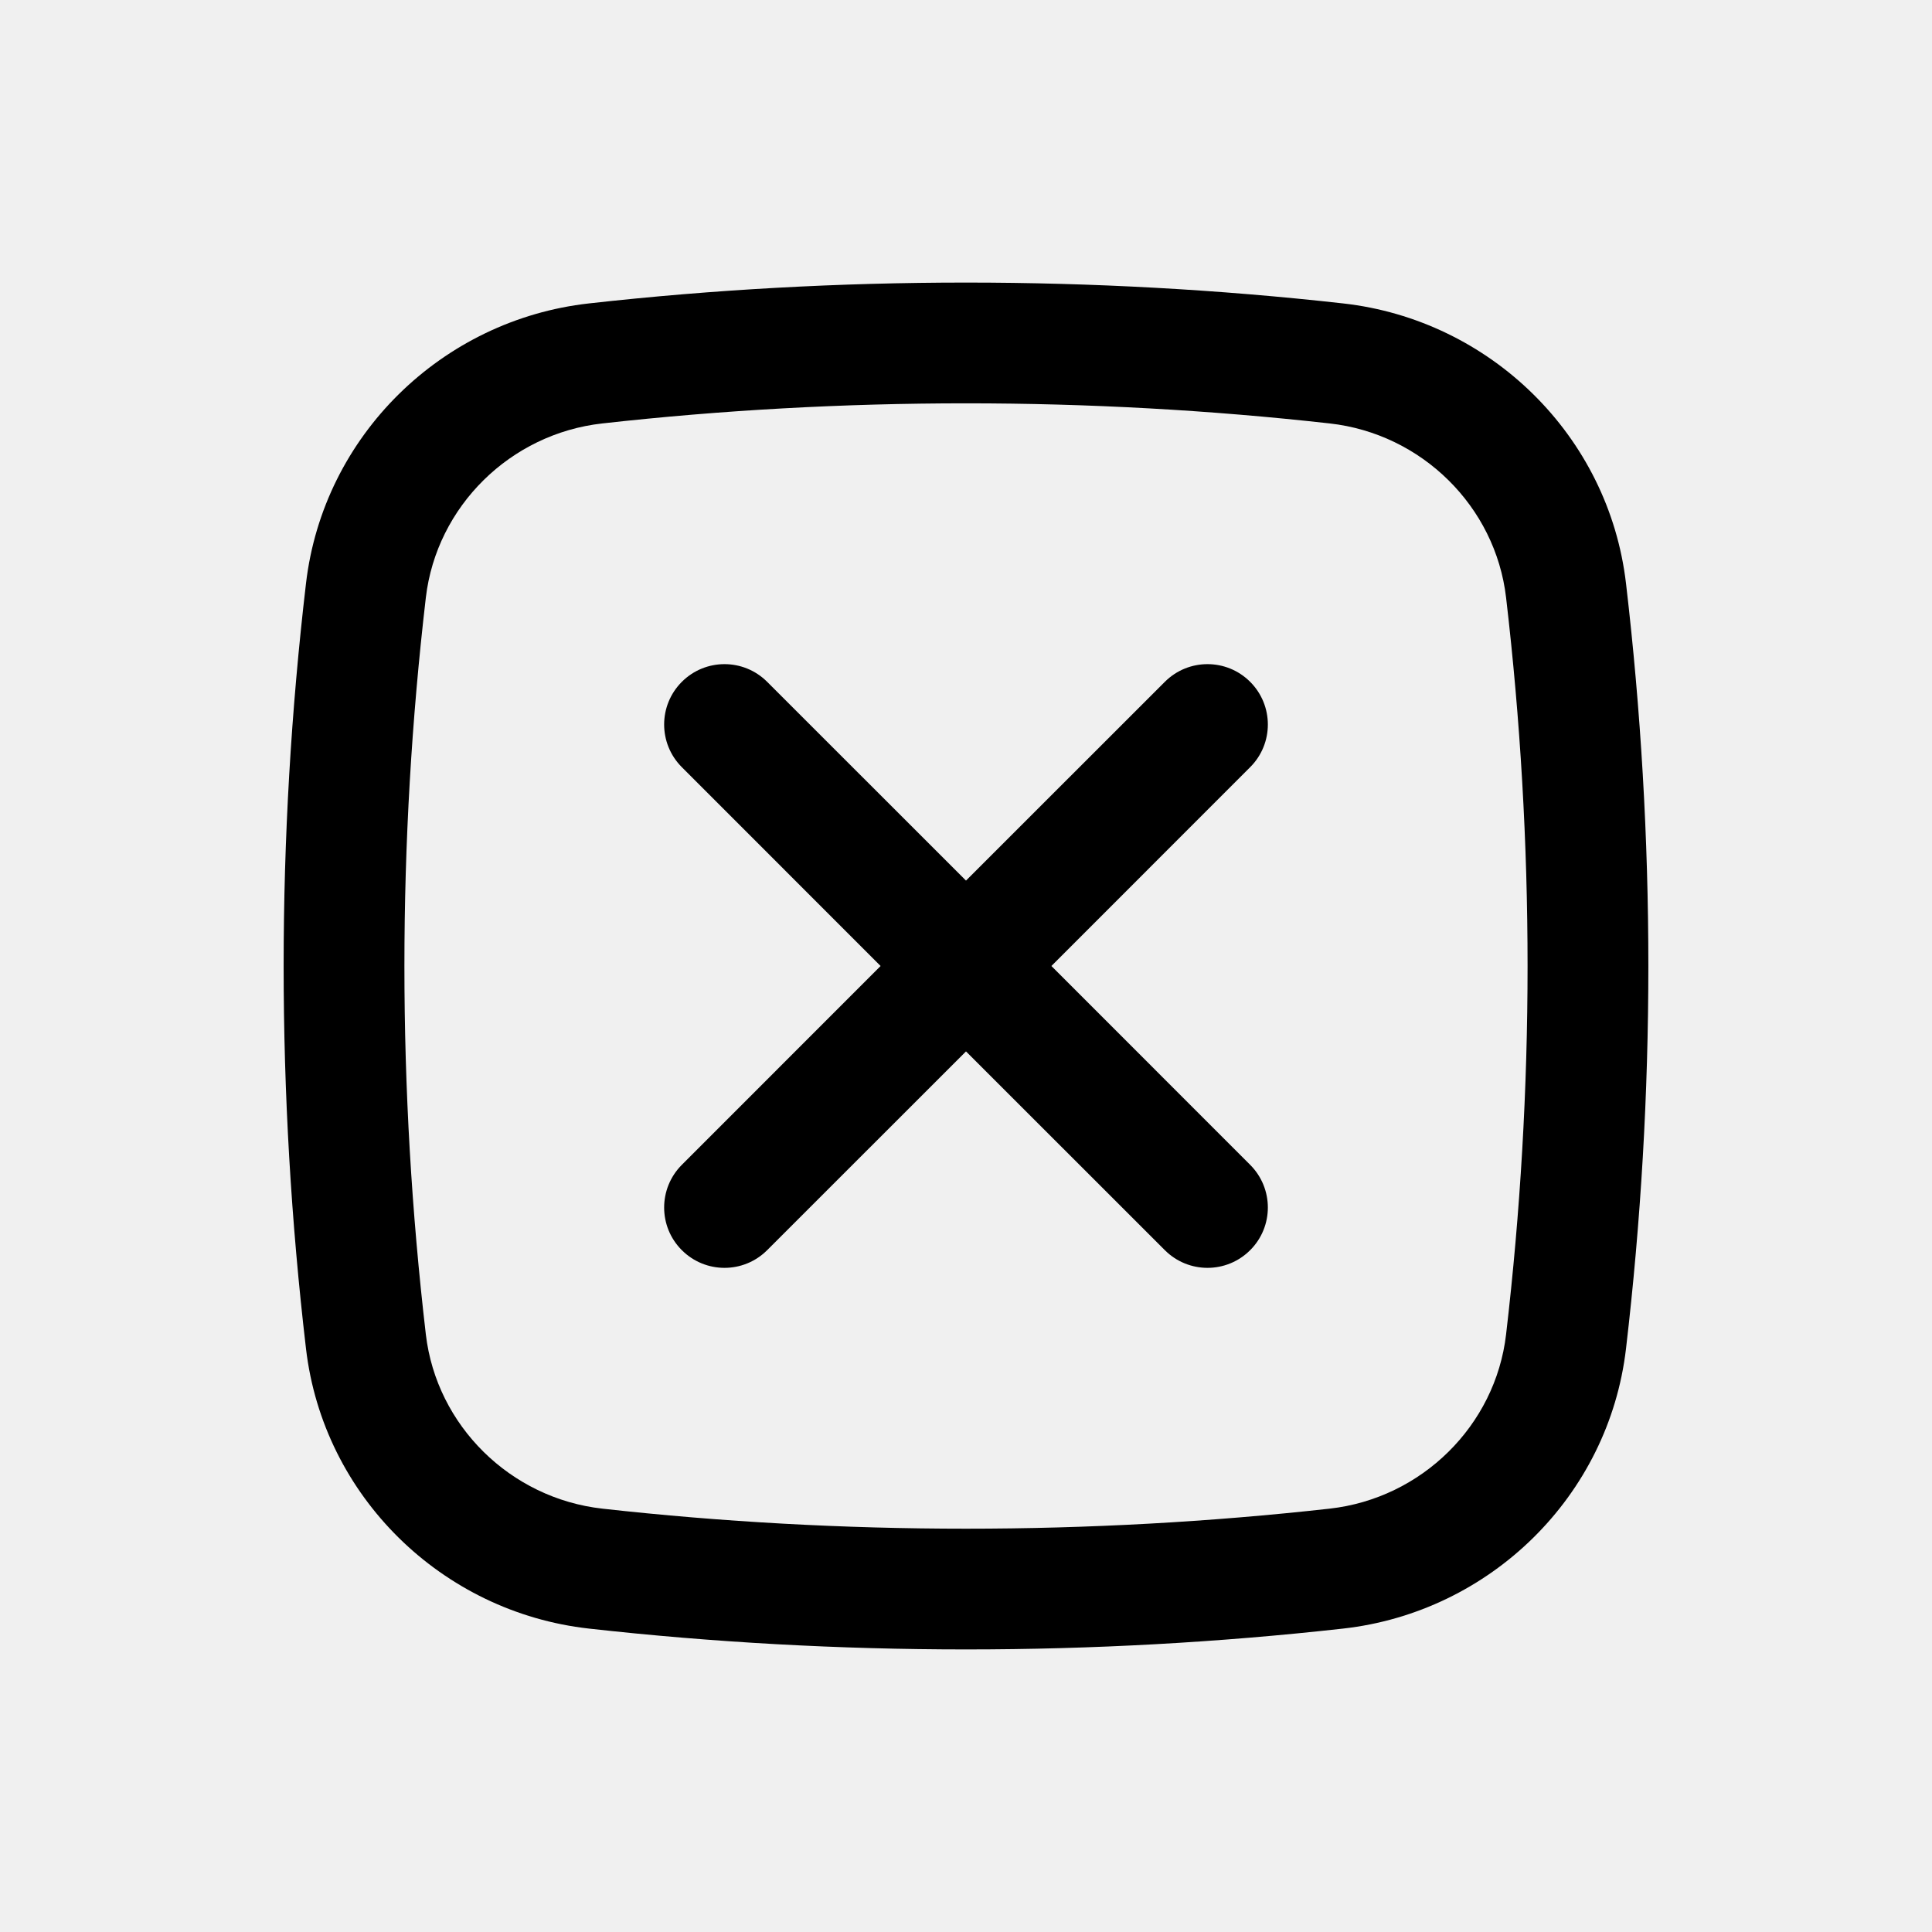
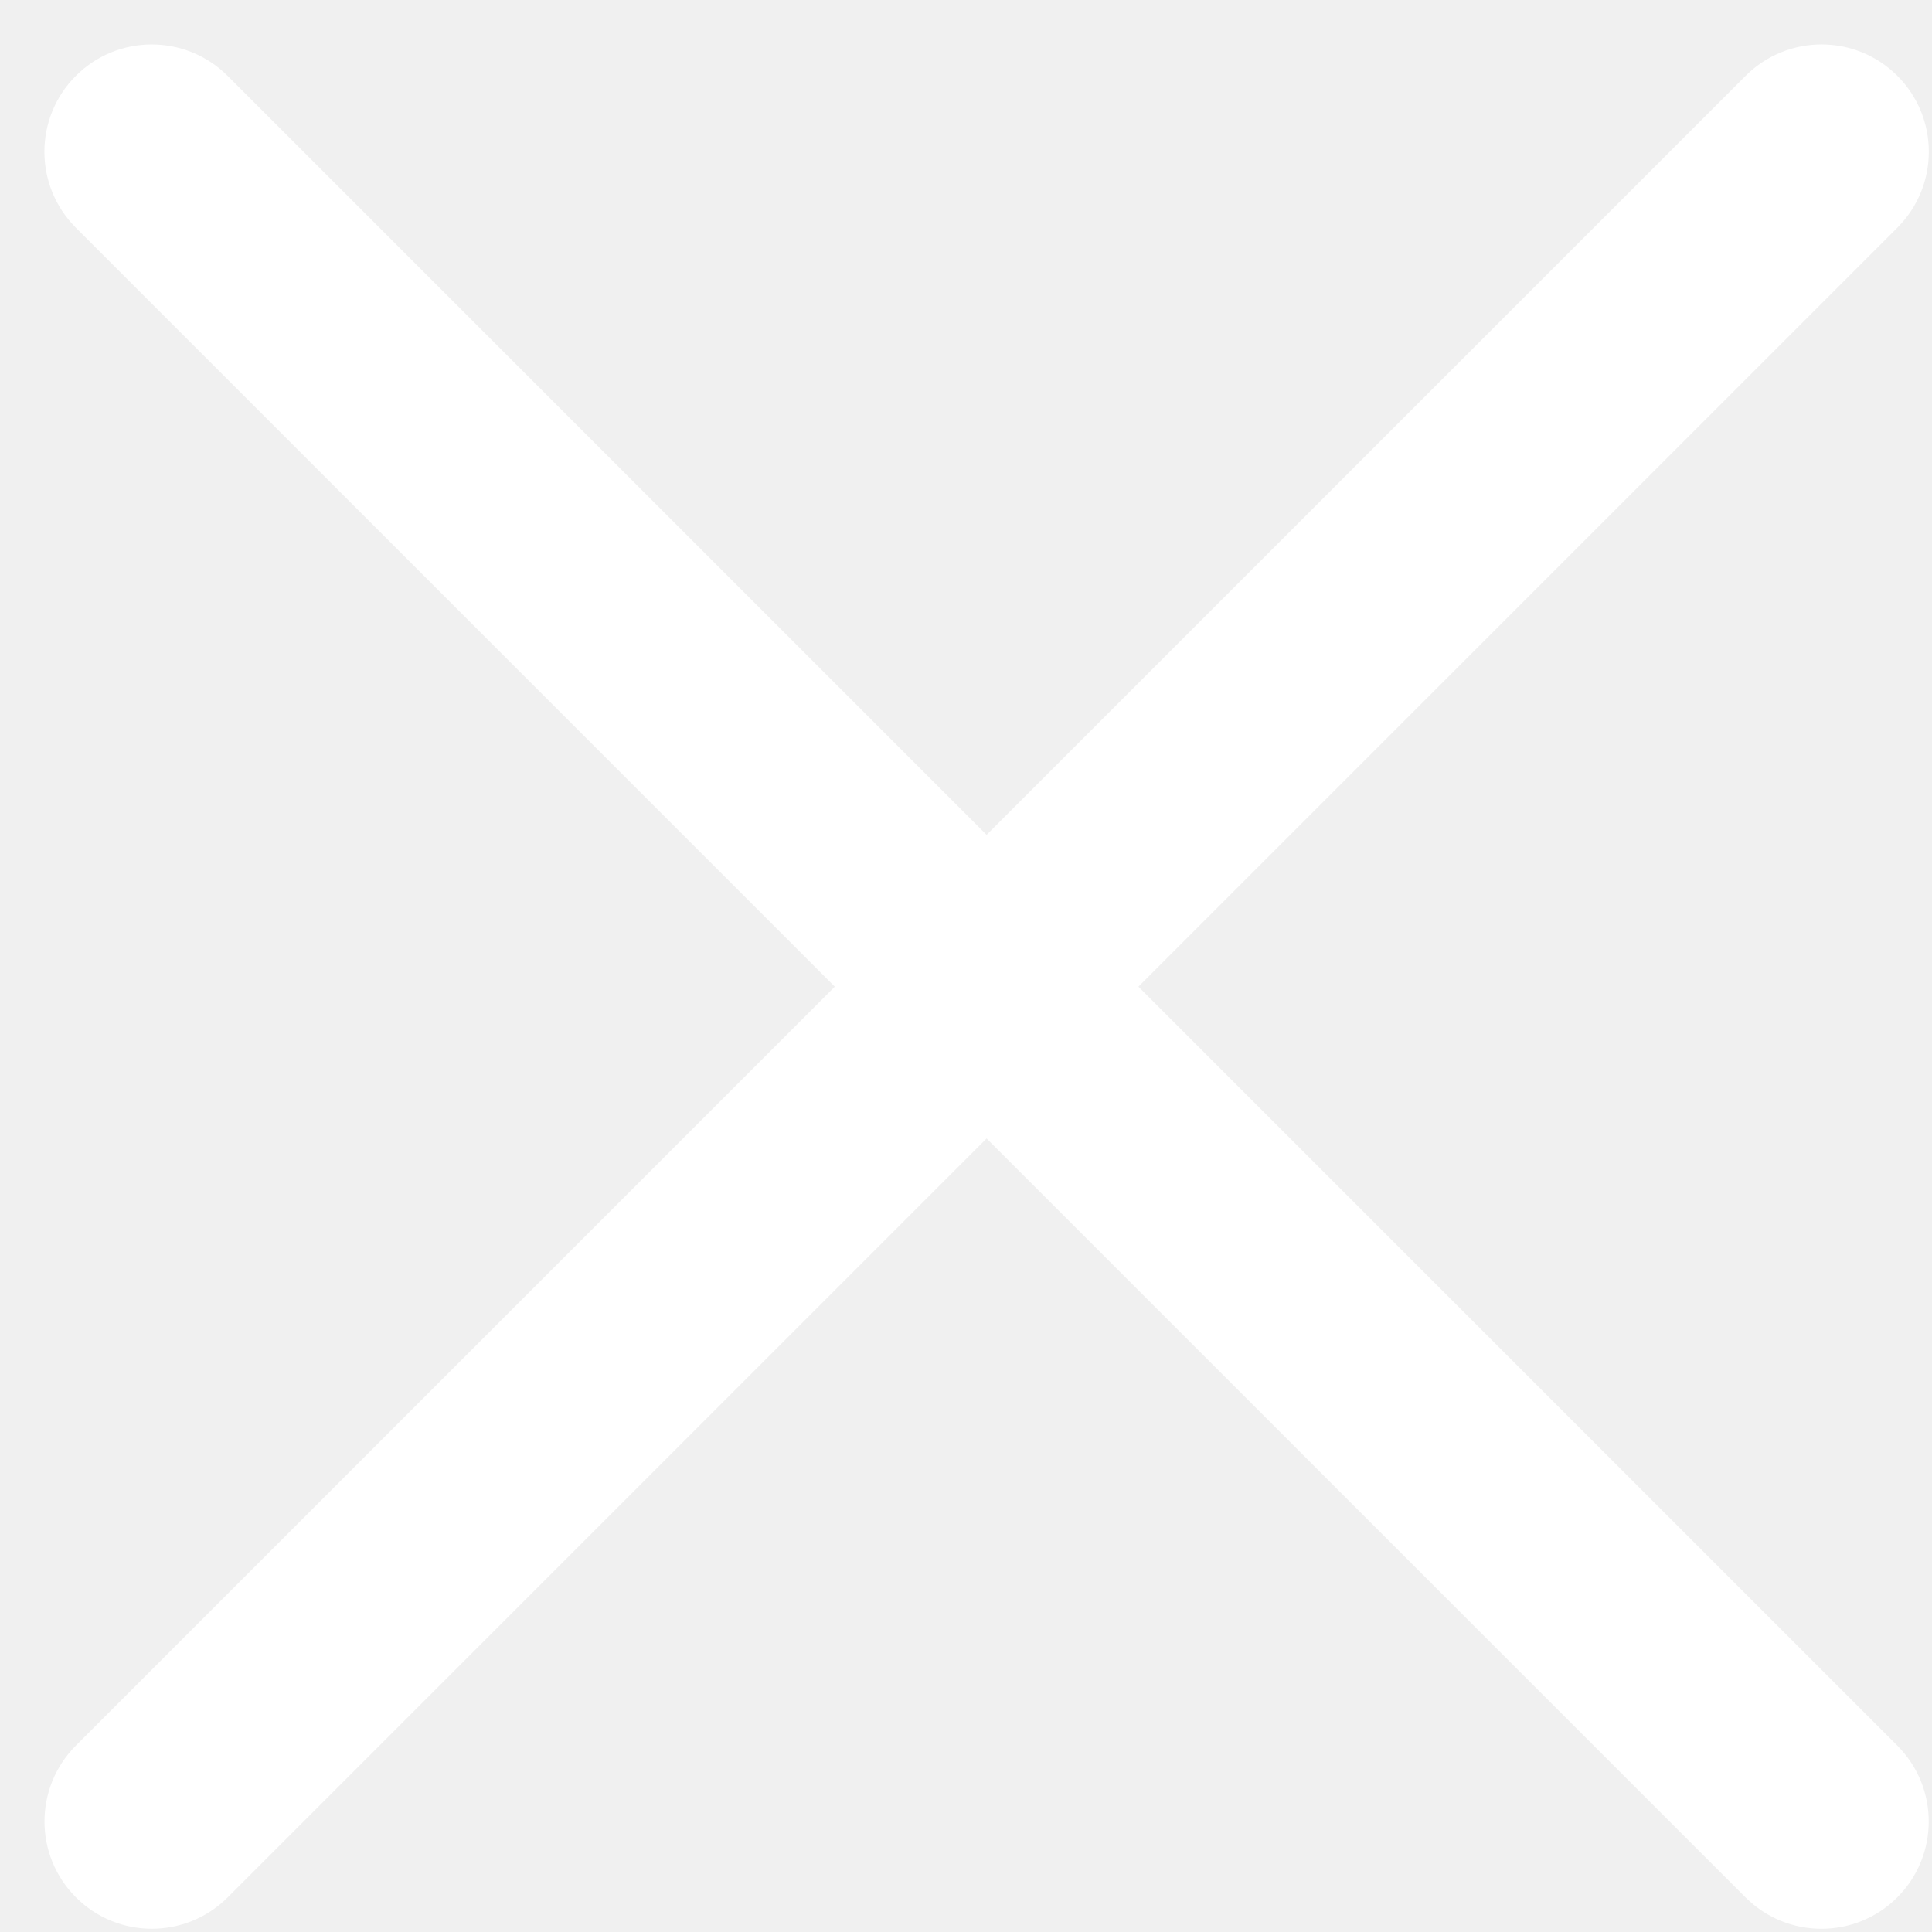
- <svg xmlns="http://www.w3.org/2000/svg" width="24" height="24" viewBox="0 0 24 24" fill="none">
-   <path d="M8.47 8.47C8.763 8.177 9.237 8.177 9.53 8.47L12 10.939L14.47 8.47C14.763 8.177 15.237 8.177 15.53 8.47C15.823 8.763 15.823 9.238 15.53 9.53L13.061 12L15.53 14.47C15.823 14.763 15.823 15.238 15.53 15.53C15.237 15.823 14.763 15.823 14.47 15.53L12 13.061L9.53 15.53C9.237 15.823 8.763 15.823 8.47 15.53C8.177 15.238 8.177 14.763 8.47 14.47L10.939 12L8.47 9.53C8.177 9.237 8.177 8.763 8.47 8.47Z" fill="black" />
-   <path fill-rule="evenodd" clip-rule="evenodd" d="M7.317 3.769C10.404 3.424 13.596 3.424 16.683 3.769C18.51 3.973 19.985 5.412 20.199 7.249C20.569 10.405 20.569 13.595 20.199 16.752C19.985 18.588 18.51 20.027 16.683 20.231C13.596 20.576 10.404 20.576 7.317 20.231C5.49 20.027 4.015 18.588 3.801 16.752C3.431 13.595 3.431 10.405 3.801 7.249C4.015 5.412 5.49 3.973 7.317 3.769ZM16.517 5.26C13.54 4.927 10.46 4.927 7.483 5.26C6.339 5.387 5.423 6.291 5.29 7.423C4.935 10.464 4.935 13.536 5.29 16.577C5.423 17.709 6.339 18.613 7.483 18.741C10.46 19.073 13.54 19.073 16.517 18.741C17.661 18.613 18.577 17.709 18.709 16.577C19.065 13.536 19.065 10.464 18.709 7.423C18.577 6.291 17.661 5.387 16.517 5.26Z" fill="black" />
+ <svg xmlns="http://www.w3.org/2000/svg" width="19" height="19" viewBox="0 0 19 19" fill="none">
+   <rect x="19.406" y="1.493" width="25.333" height="2.111" rx="1.056" transform="rotate(135 19.4062 1.49268)" fill="#ffffff" />
+   <rect x="1.492" width="25.333" height="2.111" rx="1.056" transform="rotate(45 1.49219 0)" fill="#ffffff" />
</svg>
